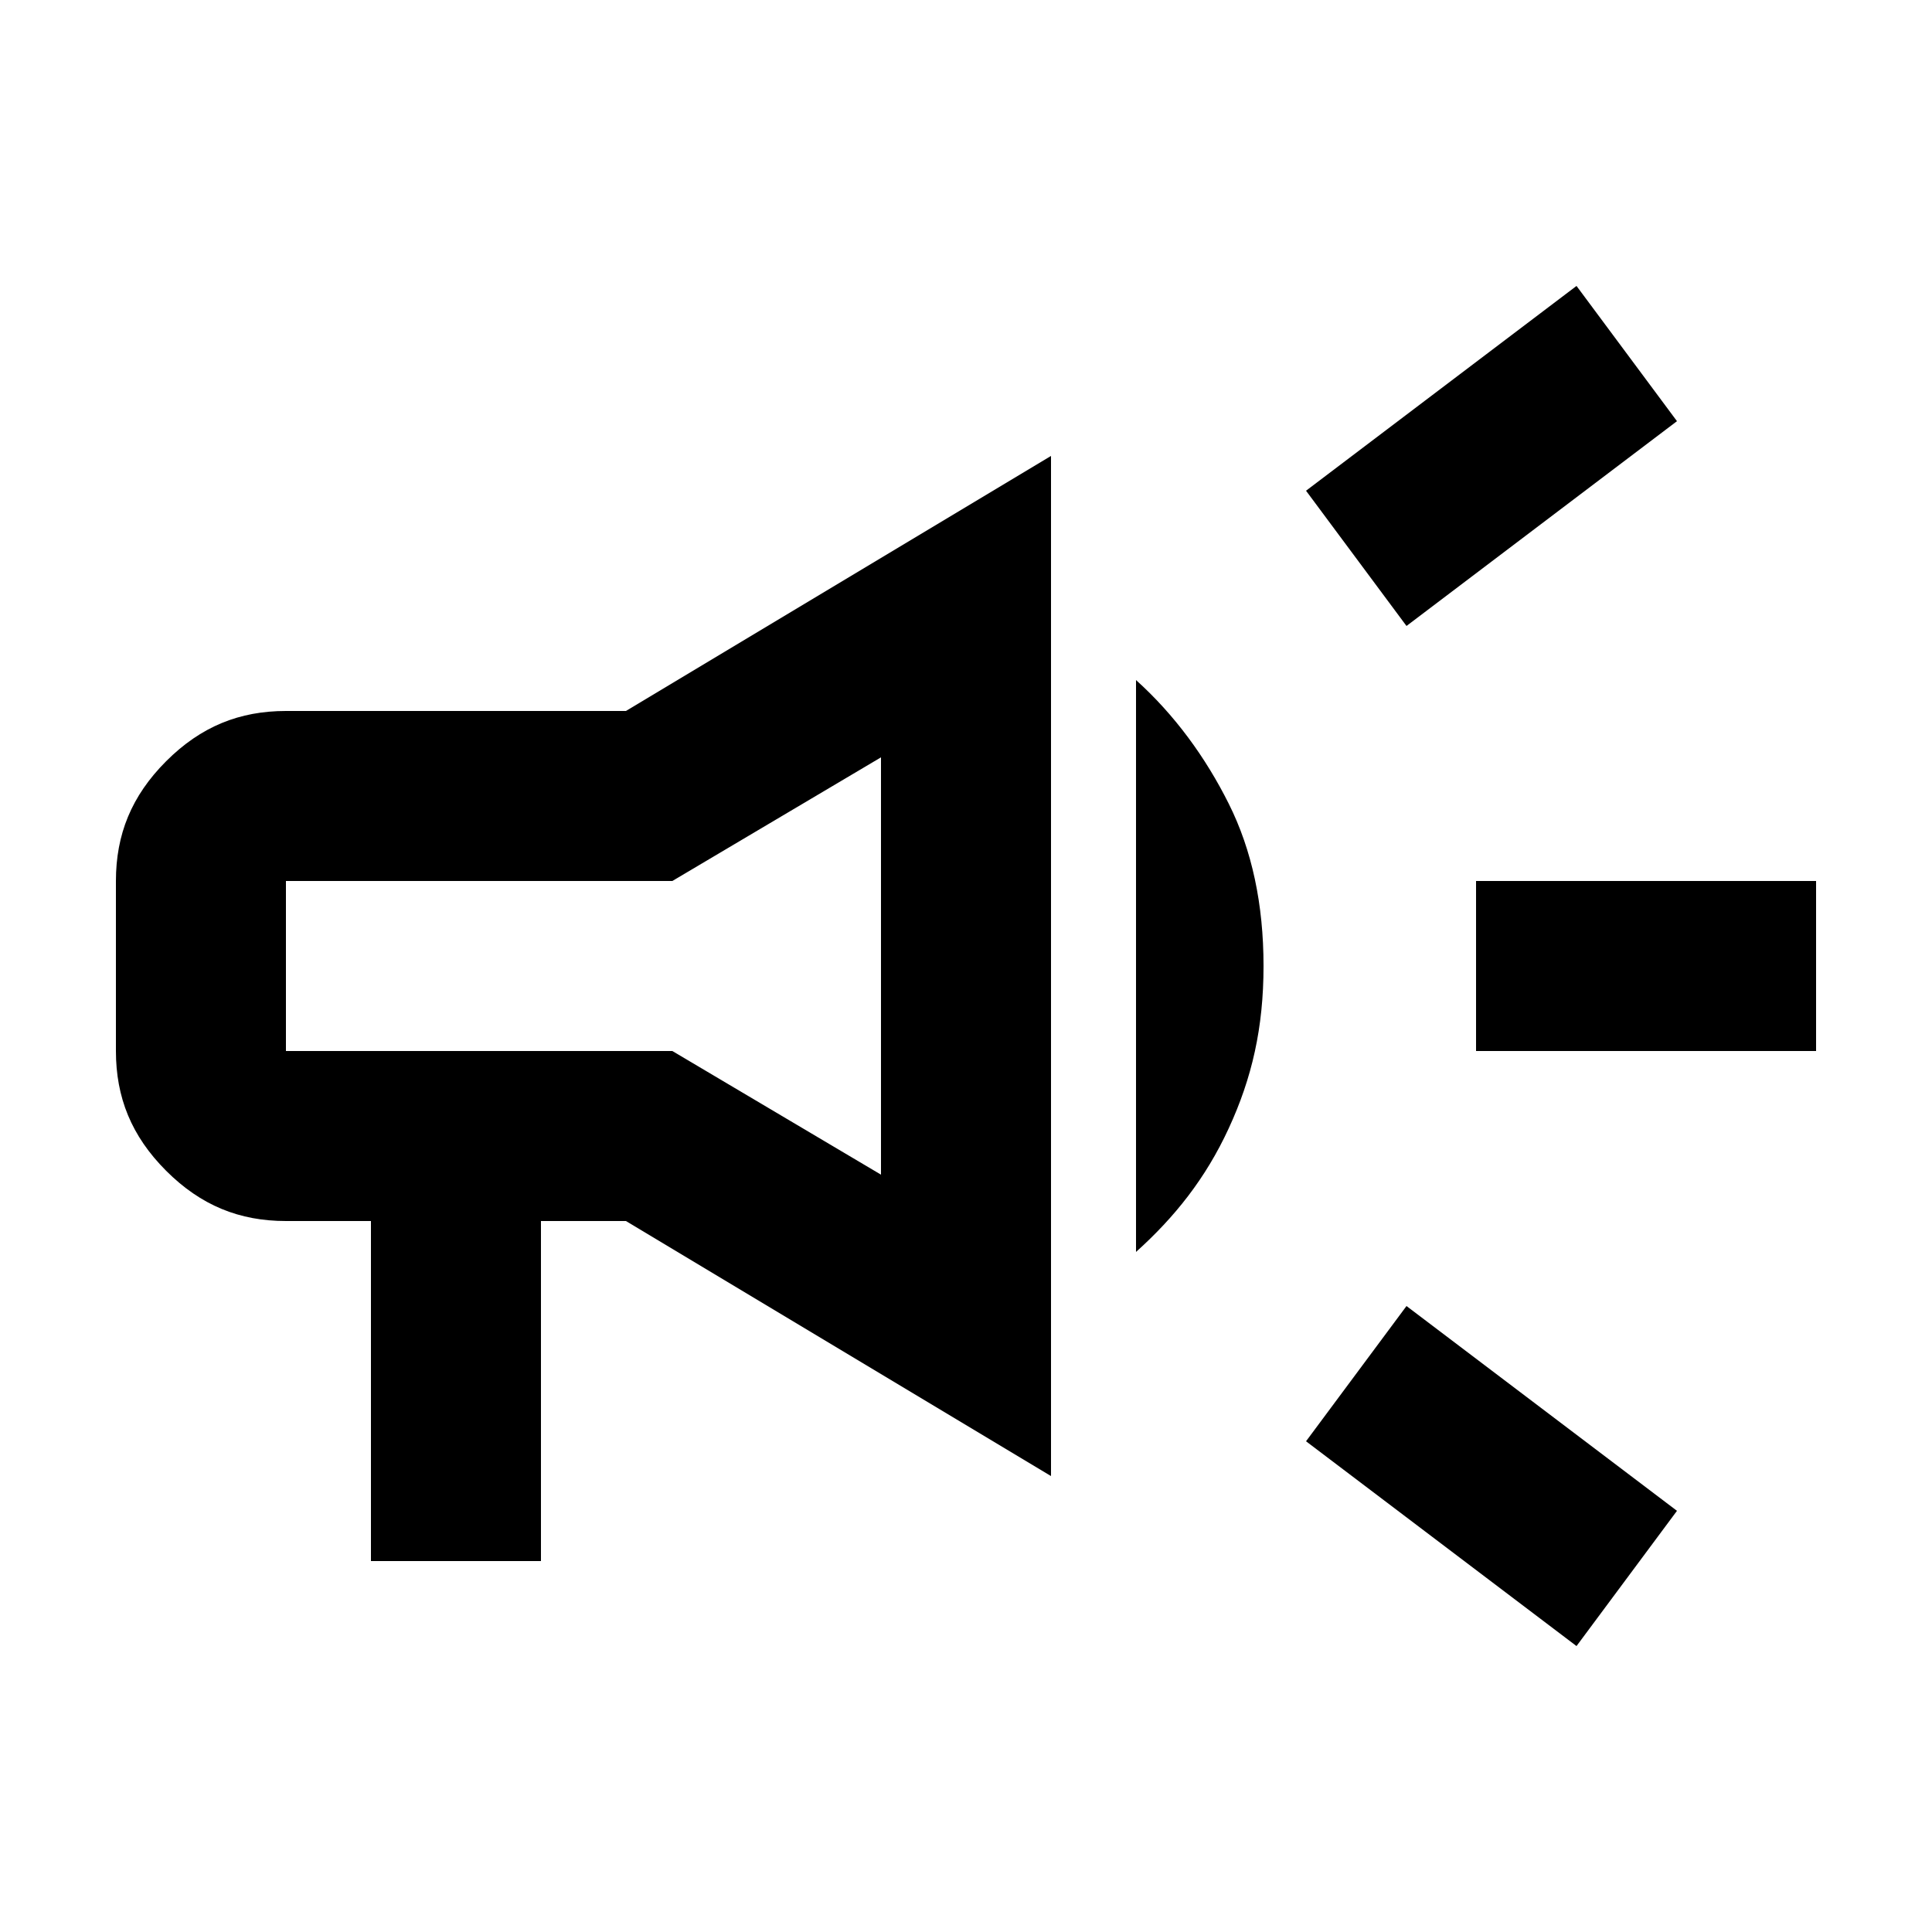
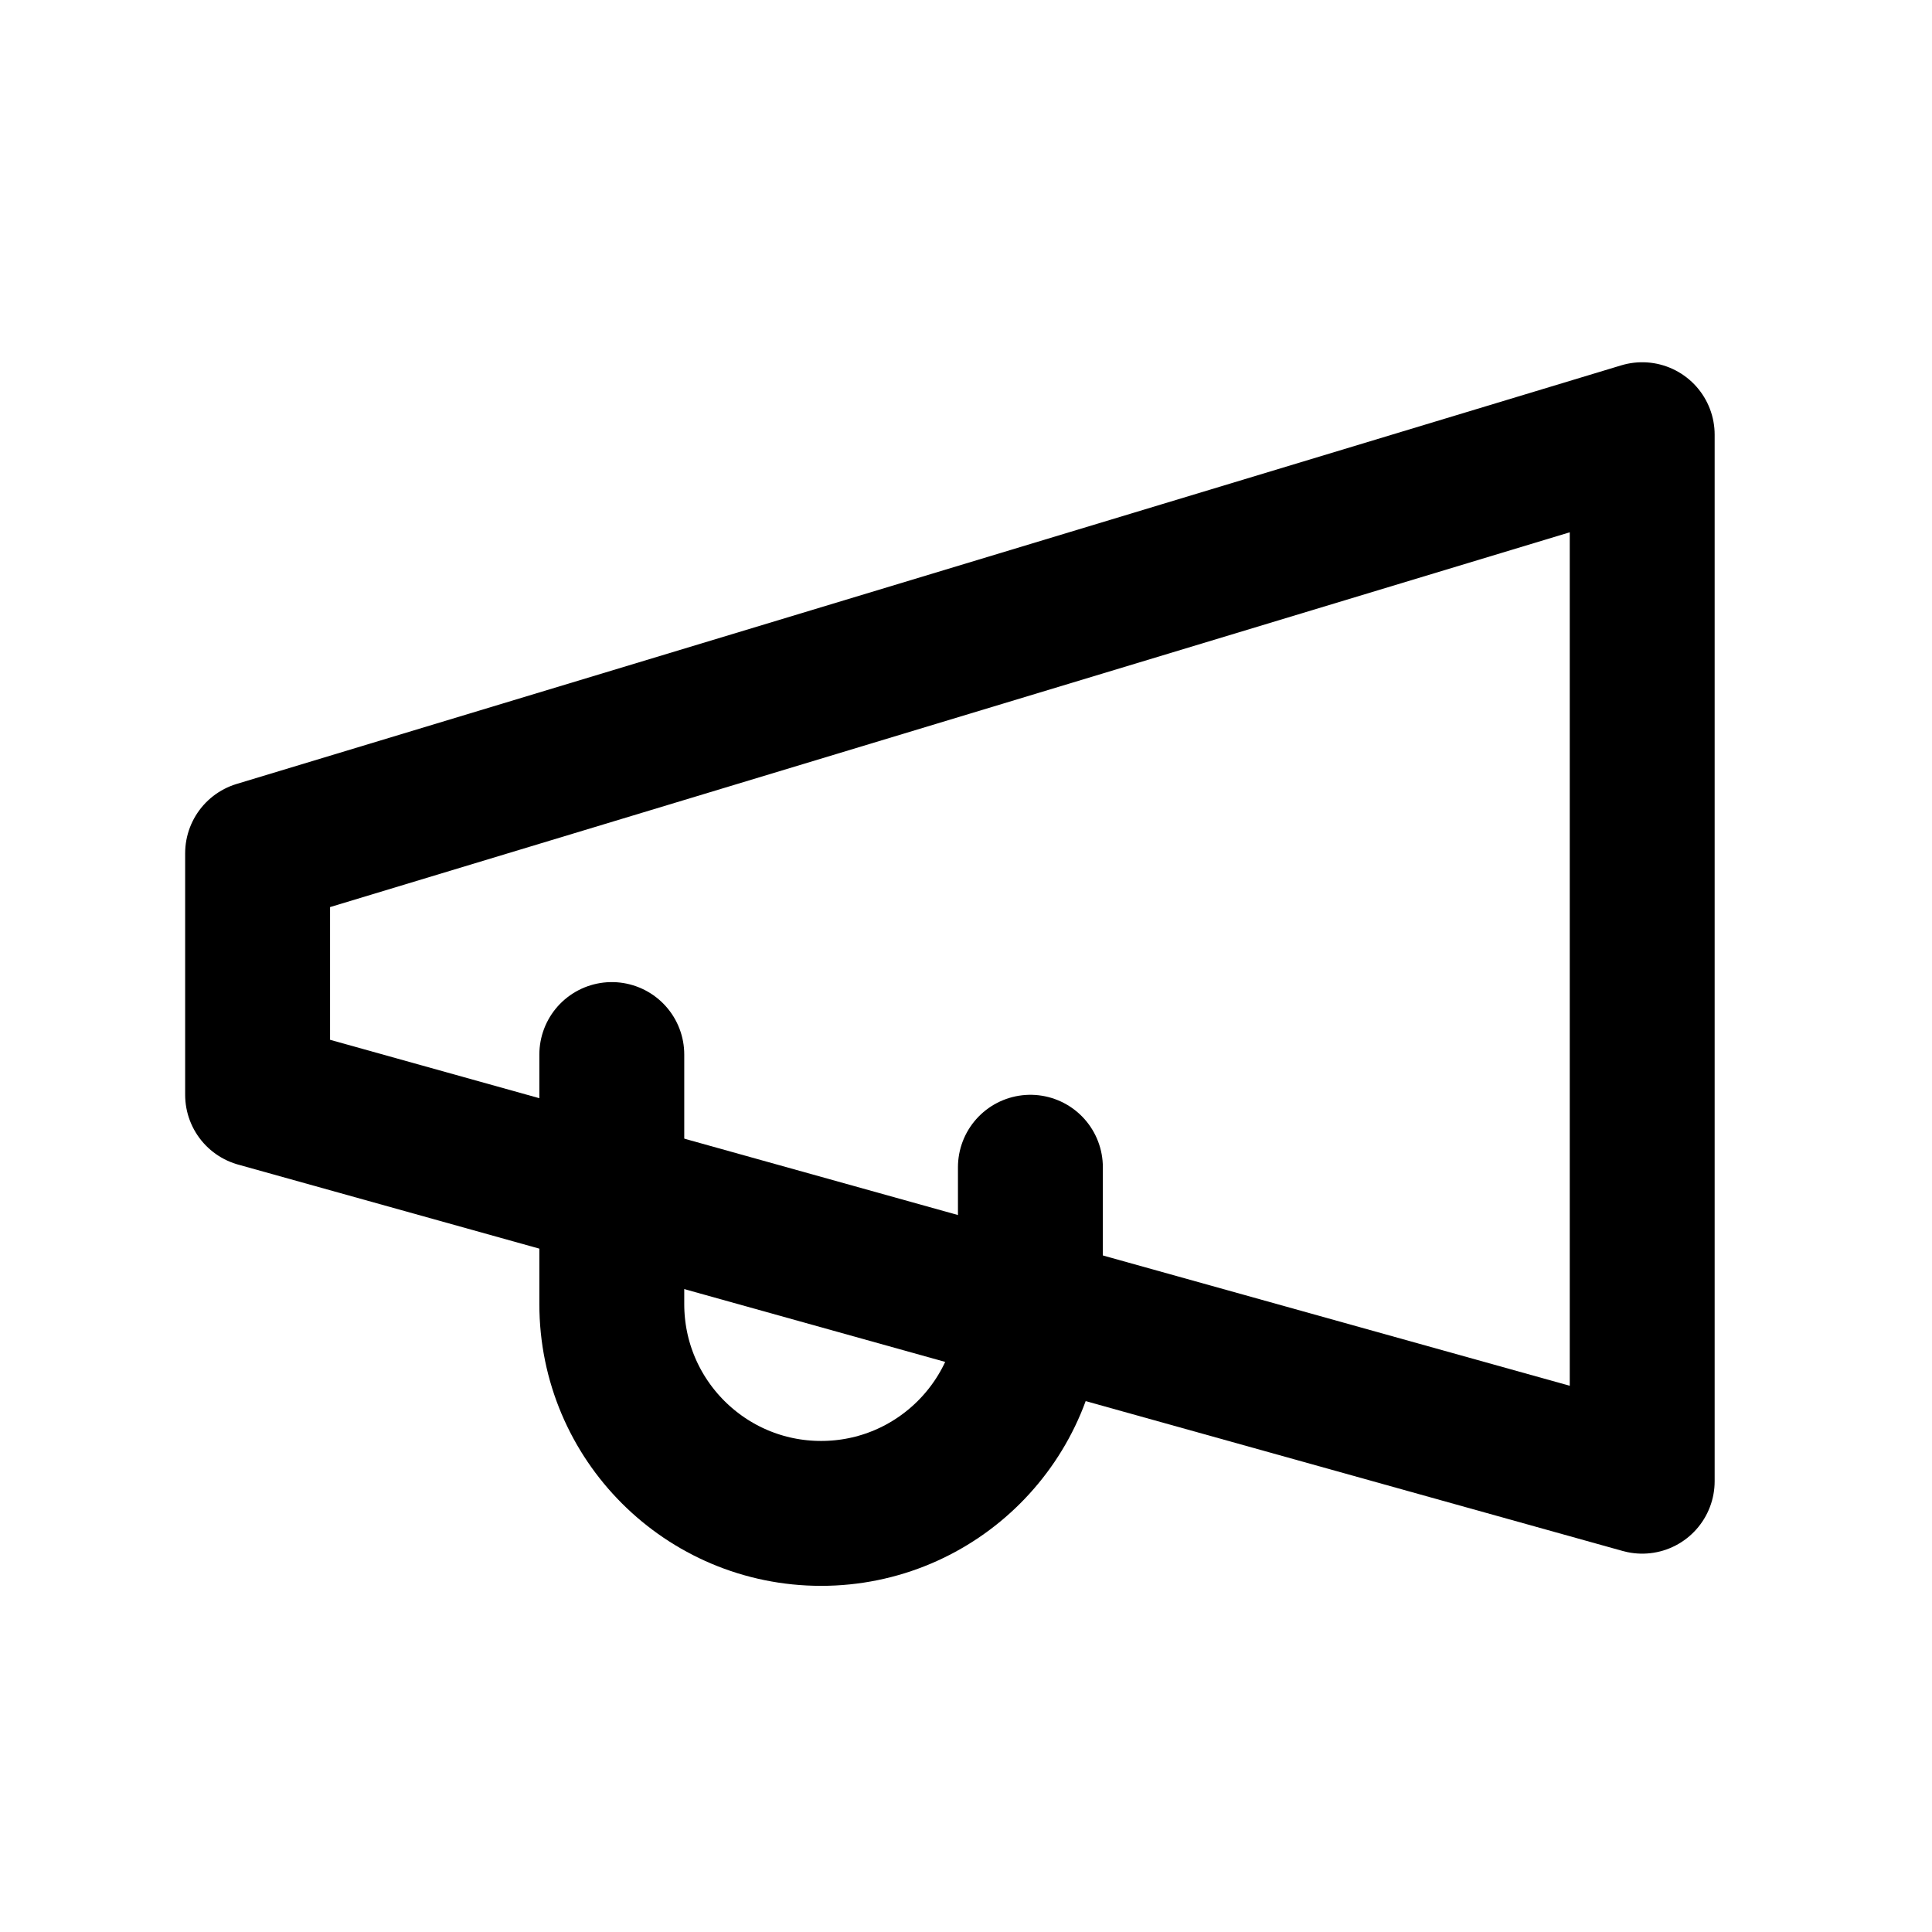
- <svg xmlns="http://www.w3.org/2000/svg" version="1.1" id="레이어_1" x="0px" y="0px" viewBox="0 0 50 50" style="enable-background:new 0 0 50 50;" xml:space="preserve">
-   <path d="M38.2,27.2v-4.4H47v4.4H38.2z M40.8,42.6l-7-5.3l2.6-3.5l7,5.3L40.8,42.6z M36.4,16.2l-2.6-3.5l7-5.3l2.6,3.5L36.4,16.2z   M9.6,40.4v-8.8H7.4c-1.2,0-2.2-0.4-3.1-1.3S3,28.4,3,27.2v-4.4c0-1.2,0.4-2.2,1.3-3.1s1.9-1.3,3.1-1.3h8.8l11-6.6v26.4l-11-6.6H14  v8.8H9.6z M22.8,30.4V19.6l-5.4,3.2h-10v4.4h10L22.8,30.4z M29.4,32.4V17.6c1,0.9,1.8,2,2.4,3.2s0.9,2.6,0.9,4.2s-0.3,2.9-0.9,4.2  S30.4,31.5,29.4,32.4z" />
+ <svg xmlns="http://www.w3.org/2000/svg" viewBox="0 0 24 24" fill="none" stroke="#000" stroke-width="1.8" stroke-linecap="round" stroke-linejoin="round">
+   <path d="M3.2 10.6 20.4 5.4v13L3.2 13.6z" />
+   <path d="M7.6 13.1v3.1a2.6 2.6 0 0 0 5.2 0v-1.7" />
</svg>
